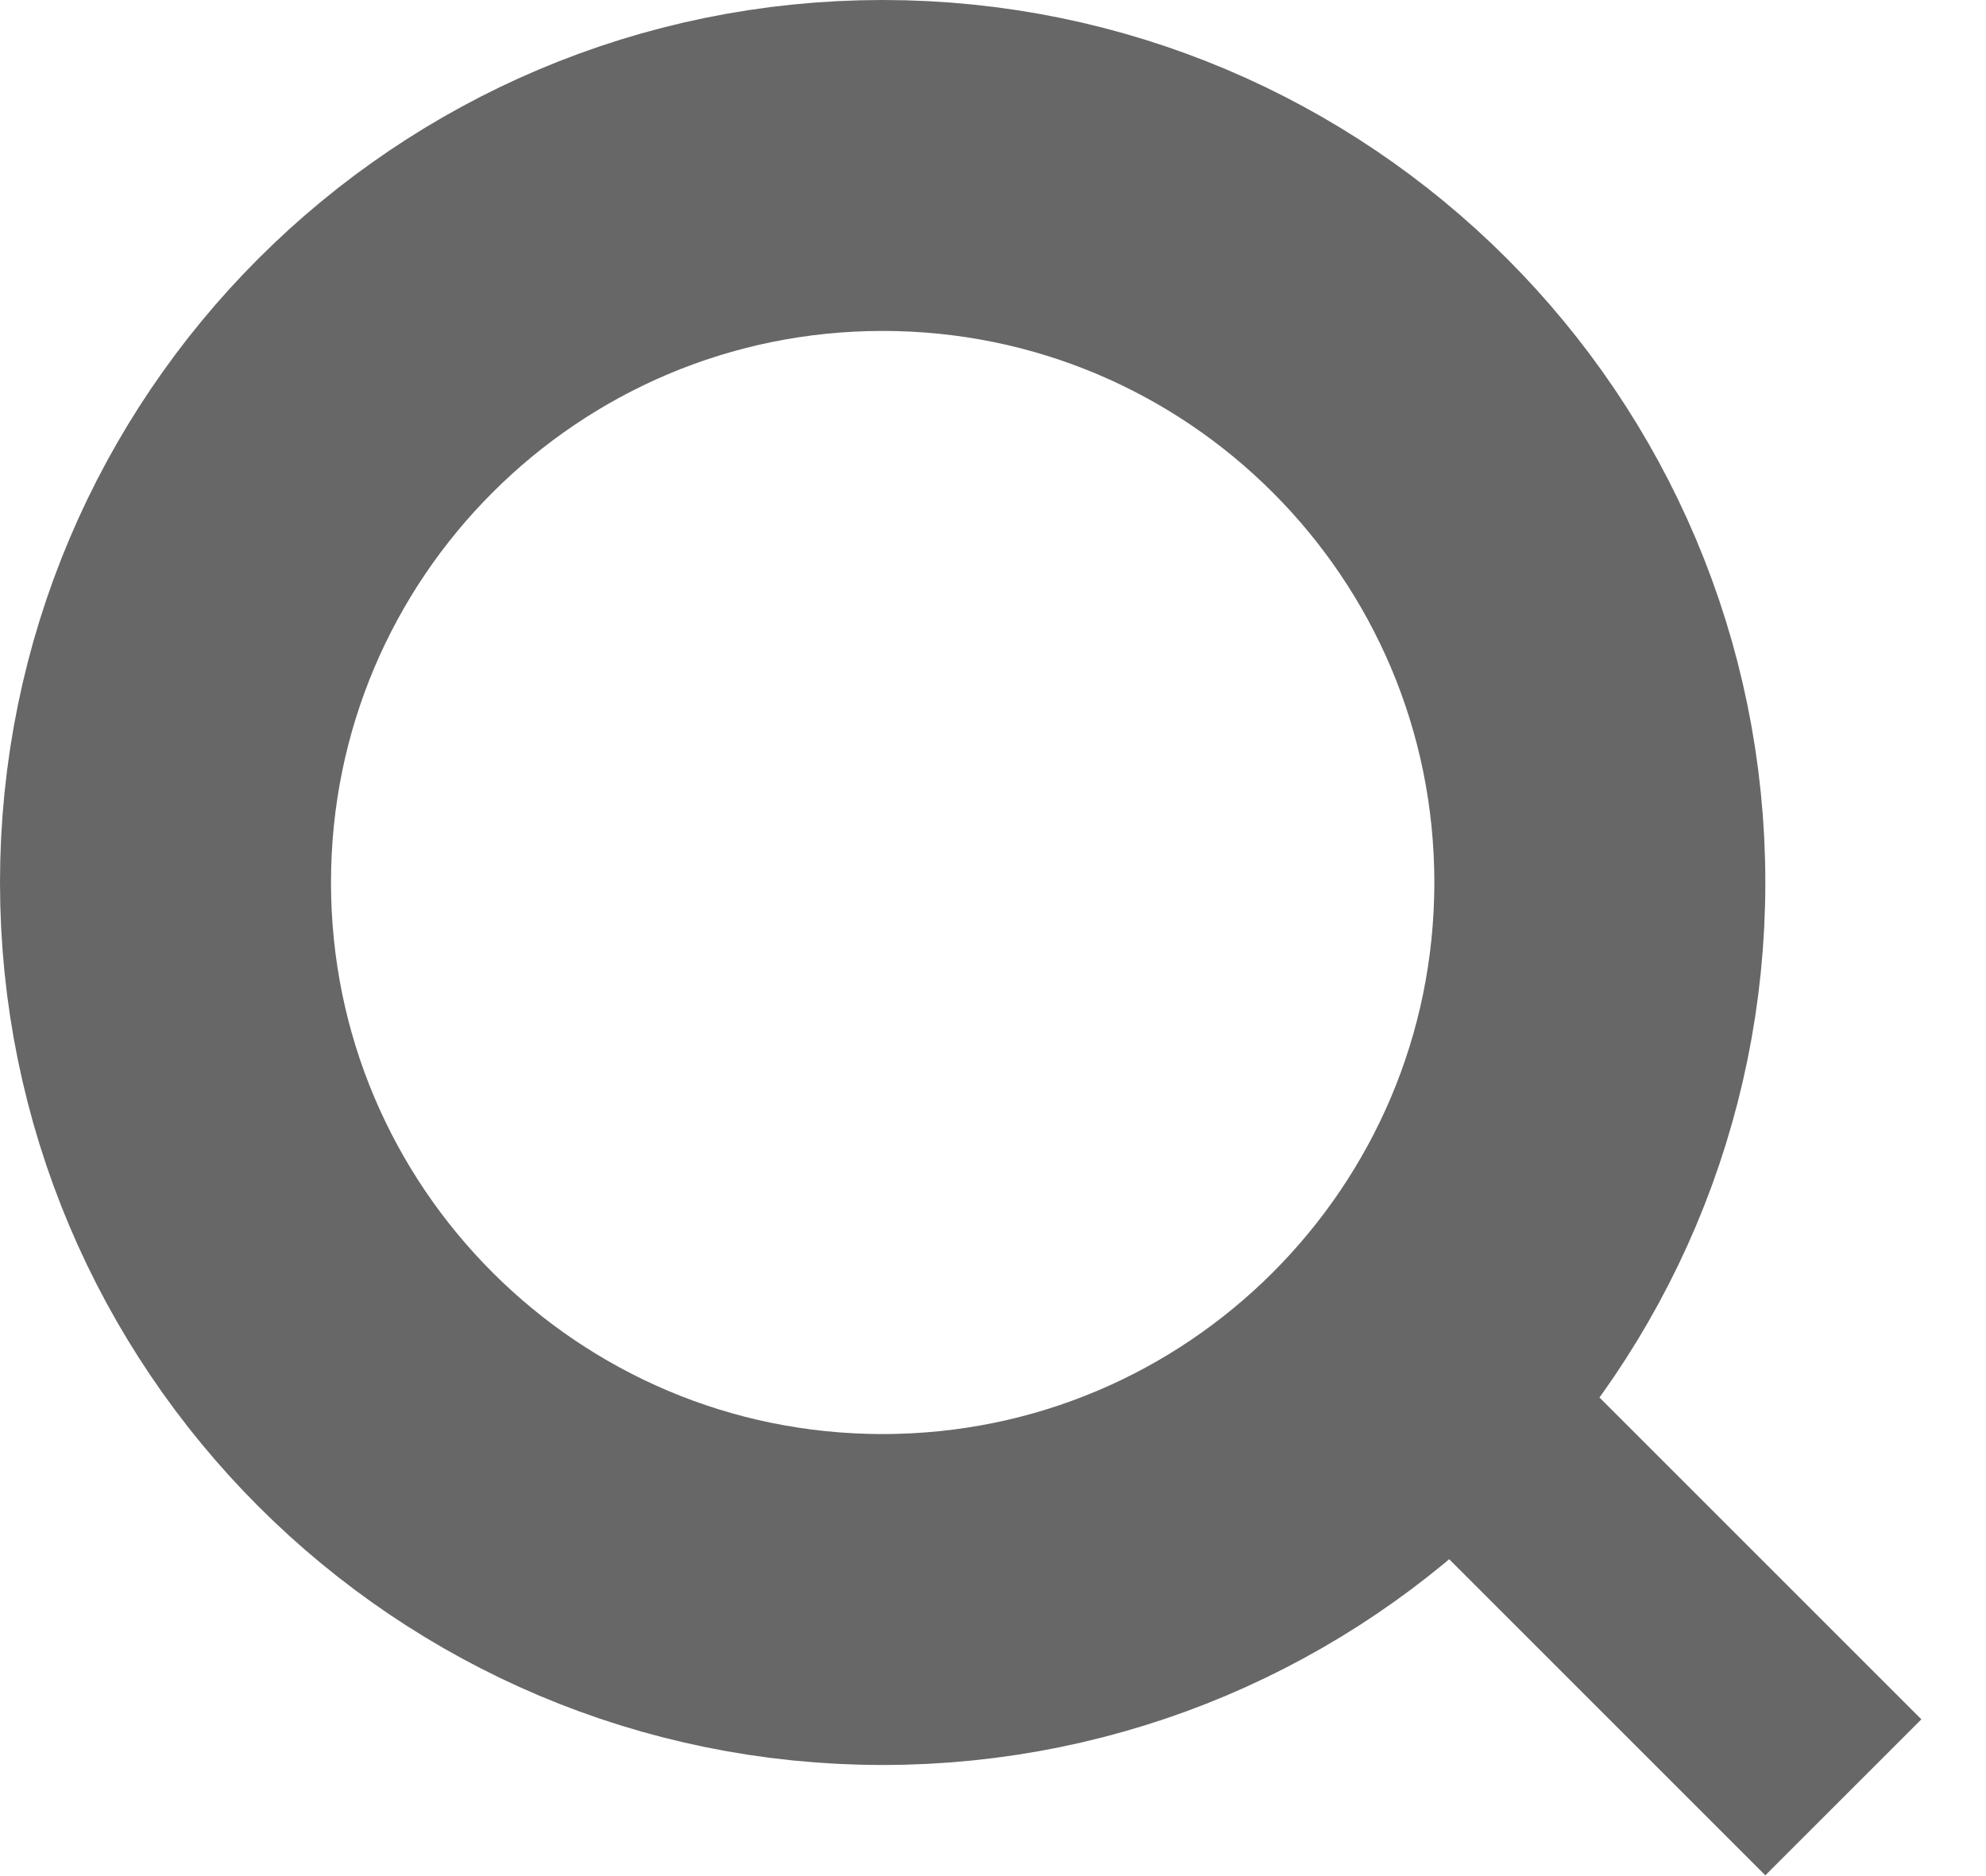
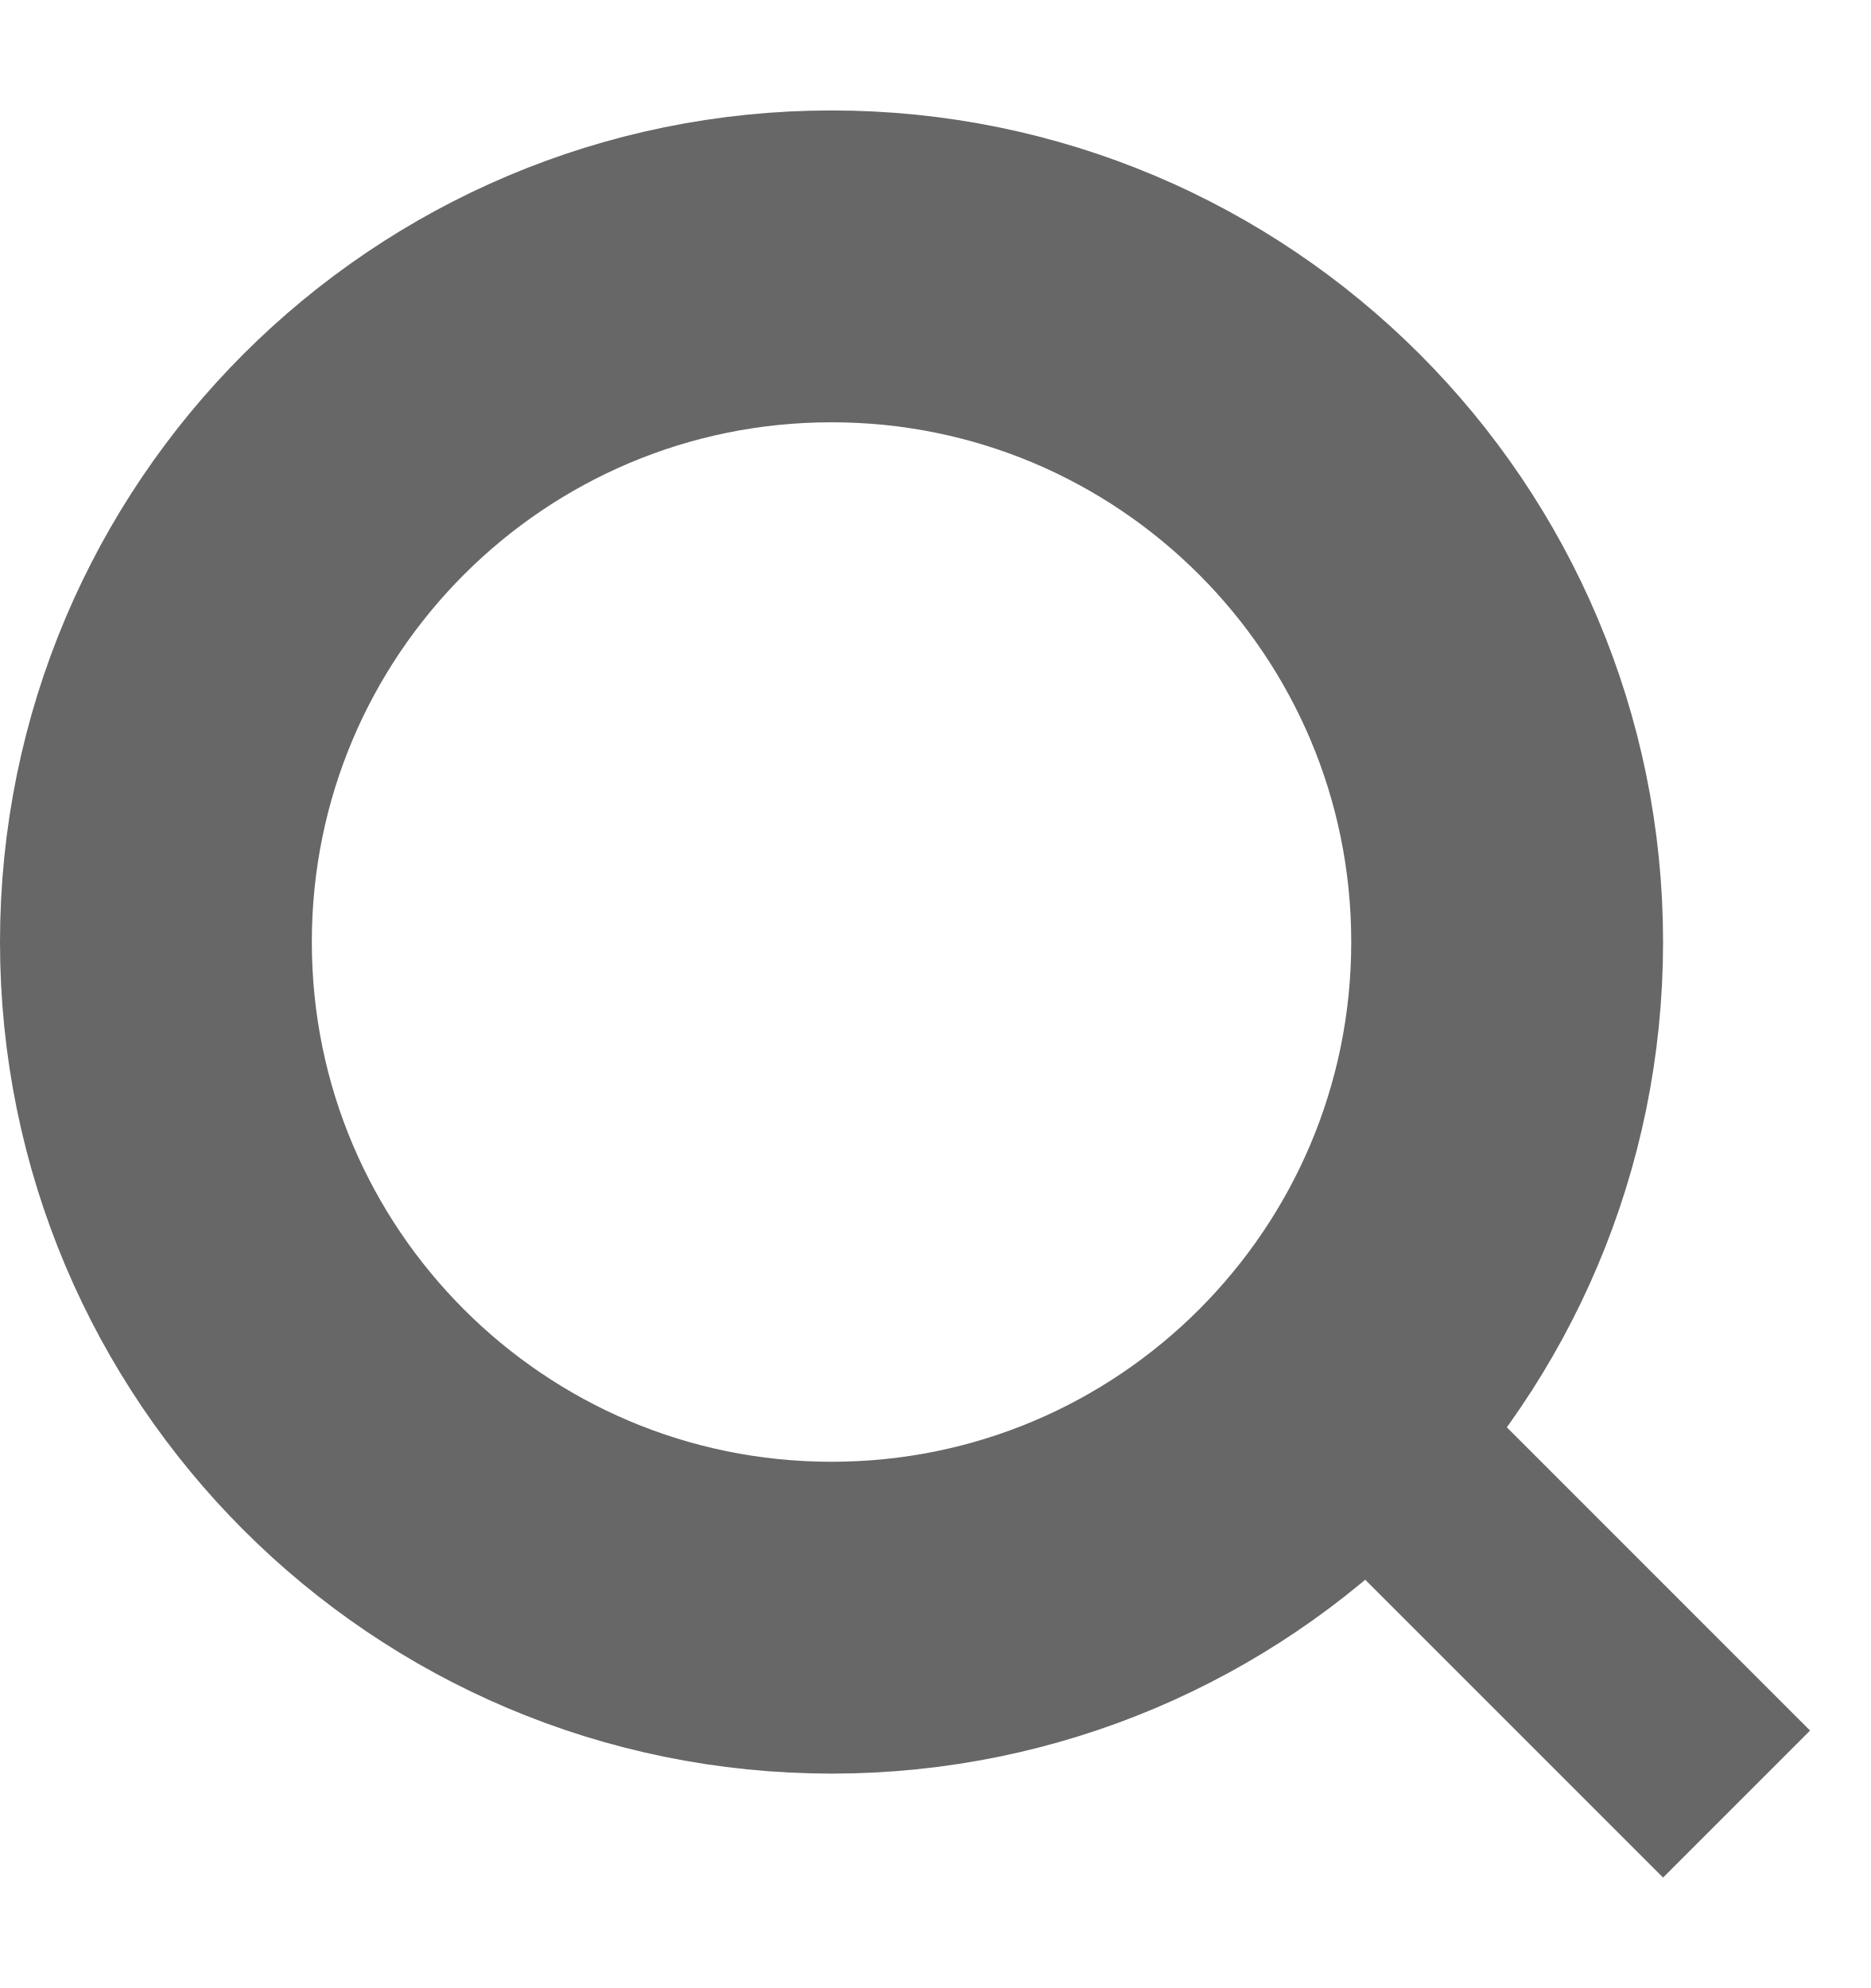
- <svg xmlns="http://www.w3.org/2000/svg" width="18" height="17" viewBox="0 0 18 17" fill="none">
+ <svg xmlns="http://www.w3.org/2000/svg" width="16" height="17" viewBox="0 0 18 17" fill="none">
  <circle cx="8" cy="8" r="6.5" stroke="#676767" stroke-width="3" />
  <line x1="12.707" y1="12.293" x2="16.707" y2="16.293" stroke="#676767" stroke-width="2" />
</svg>
